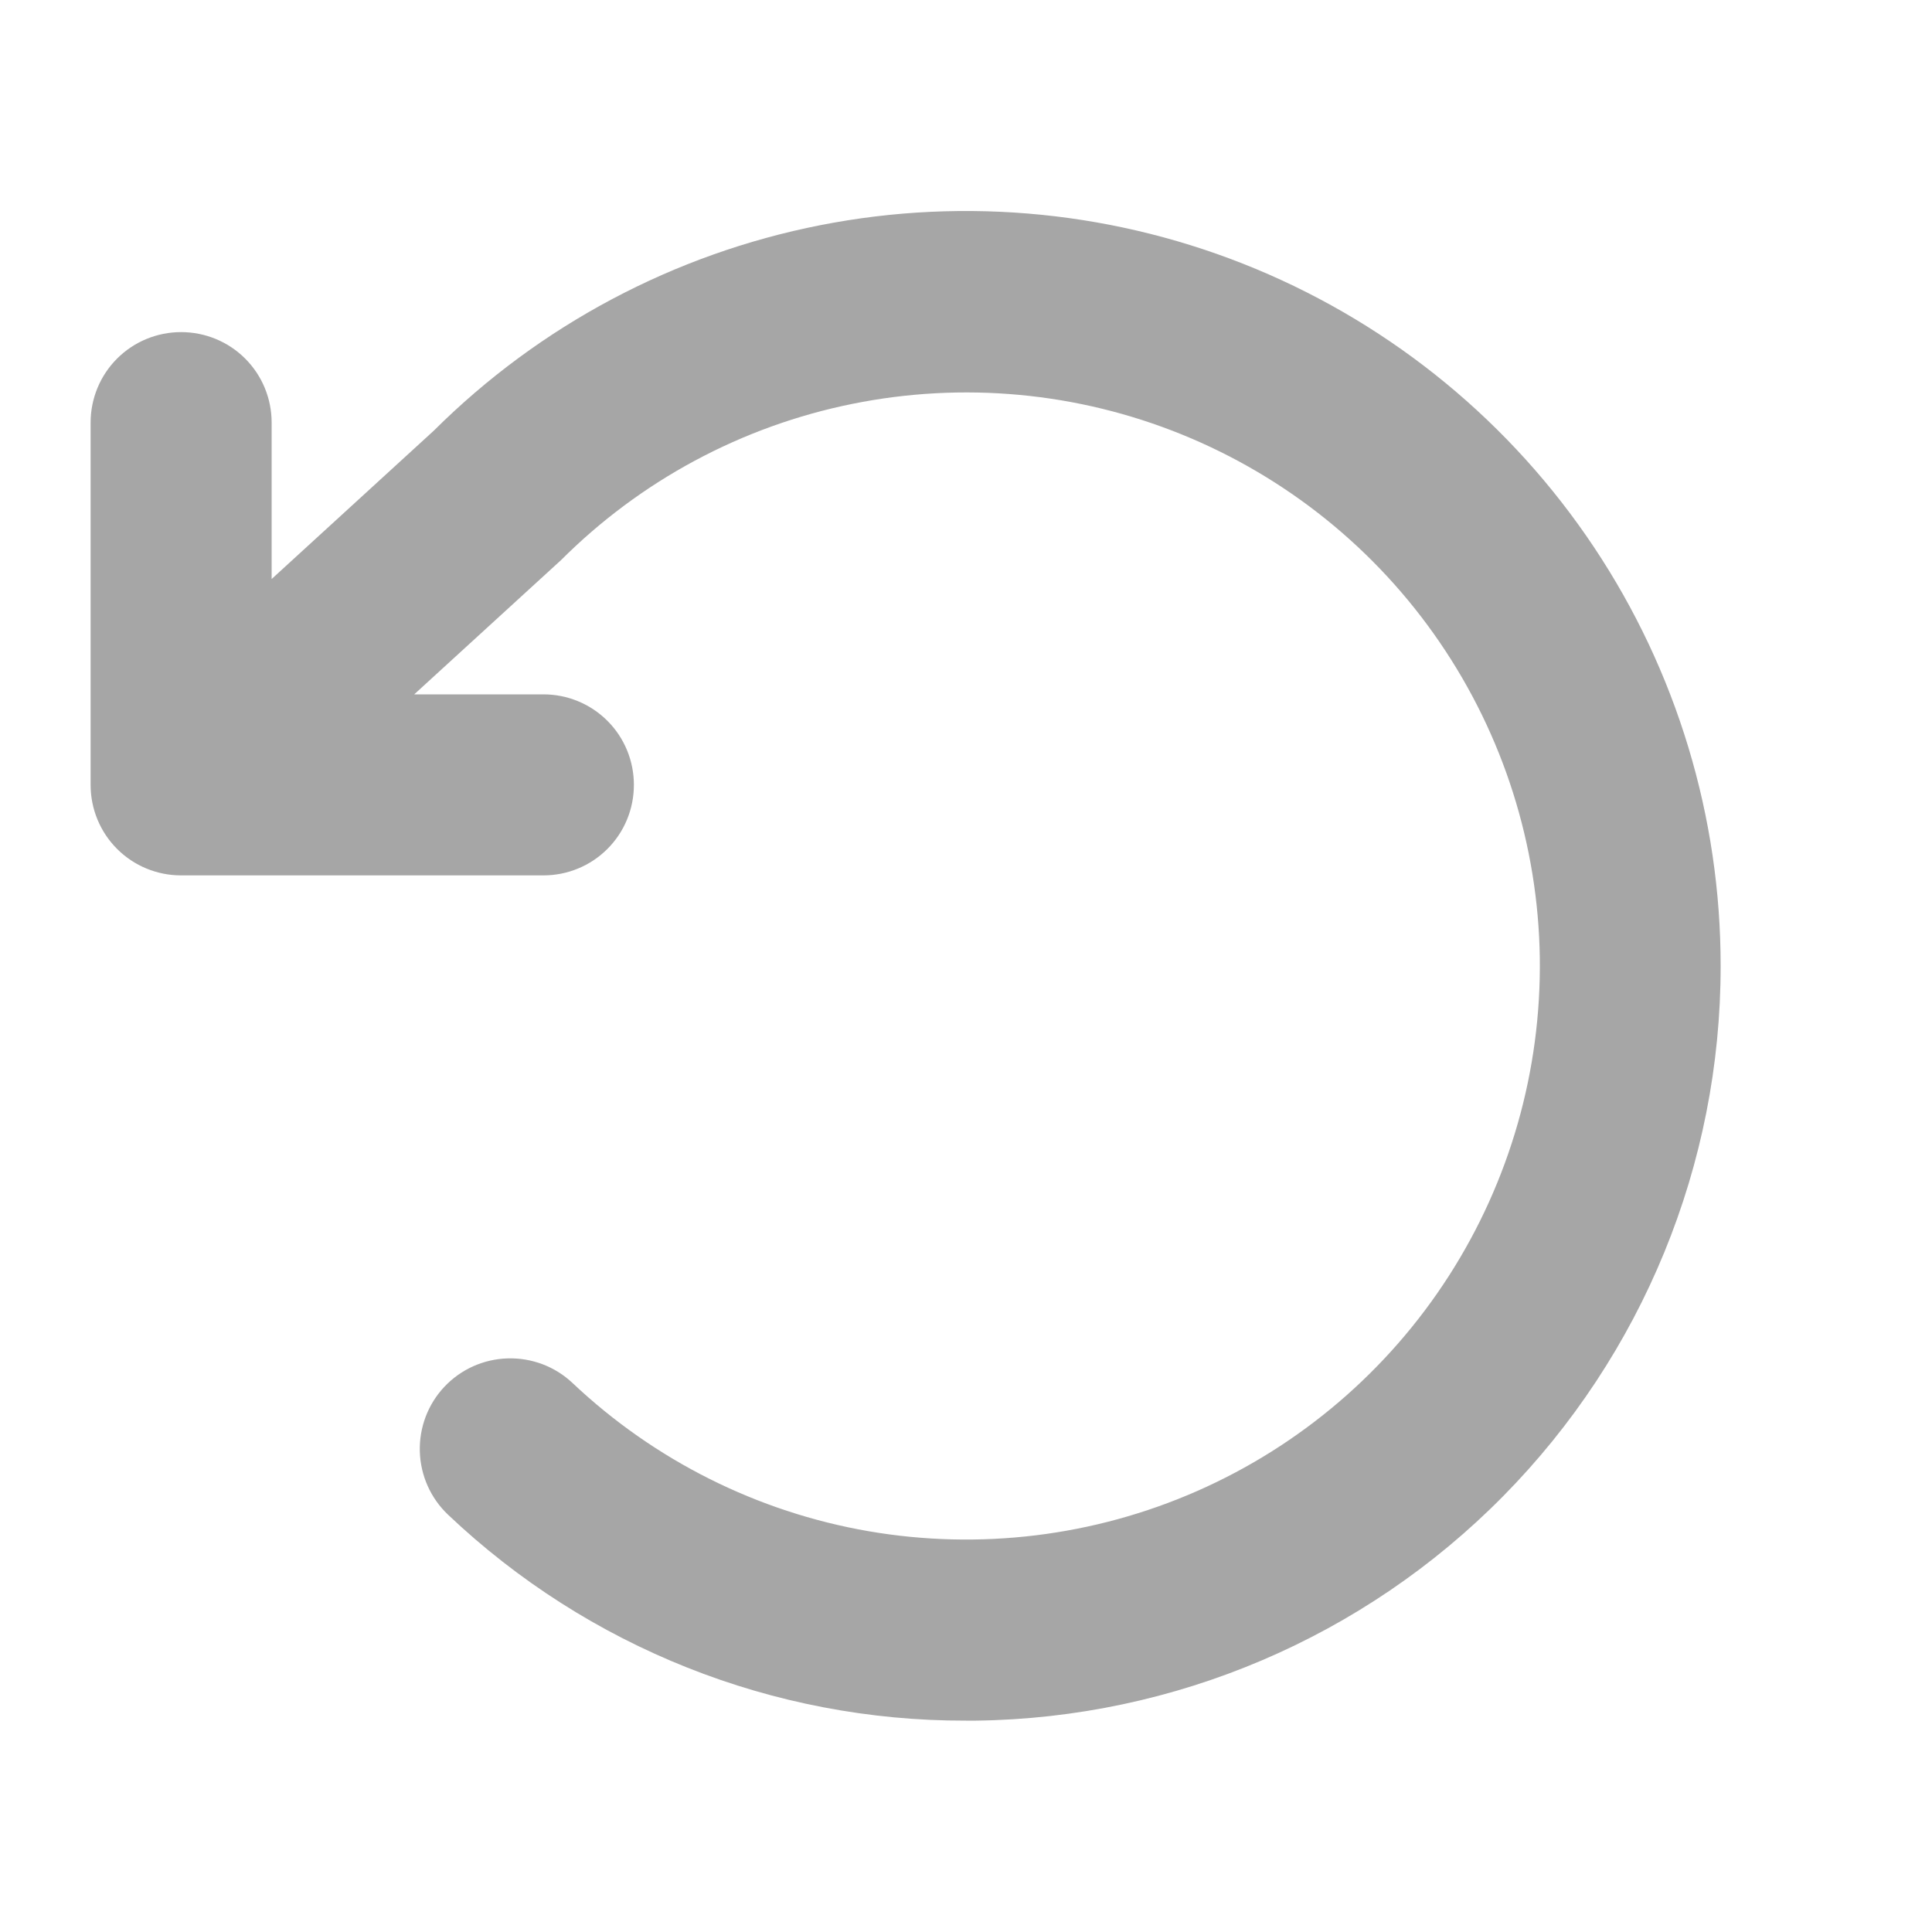
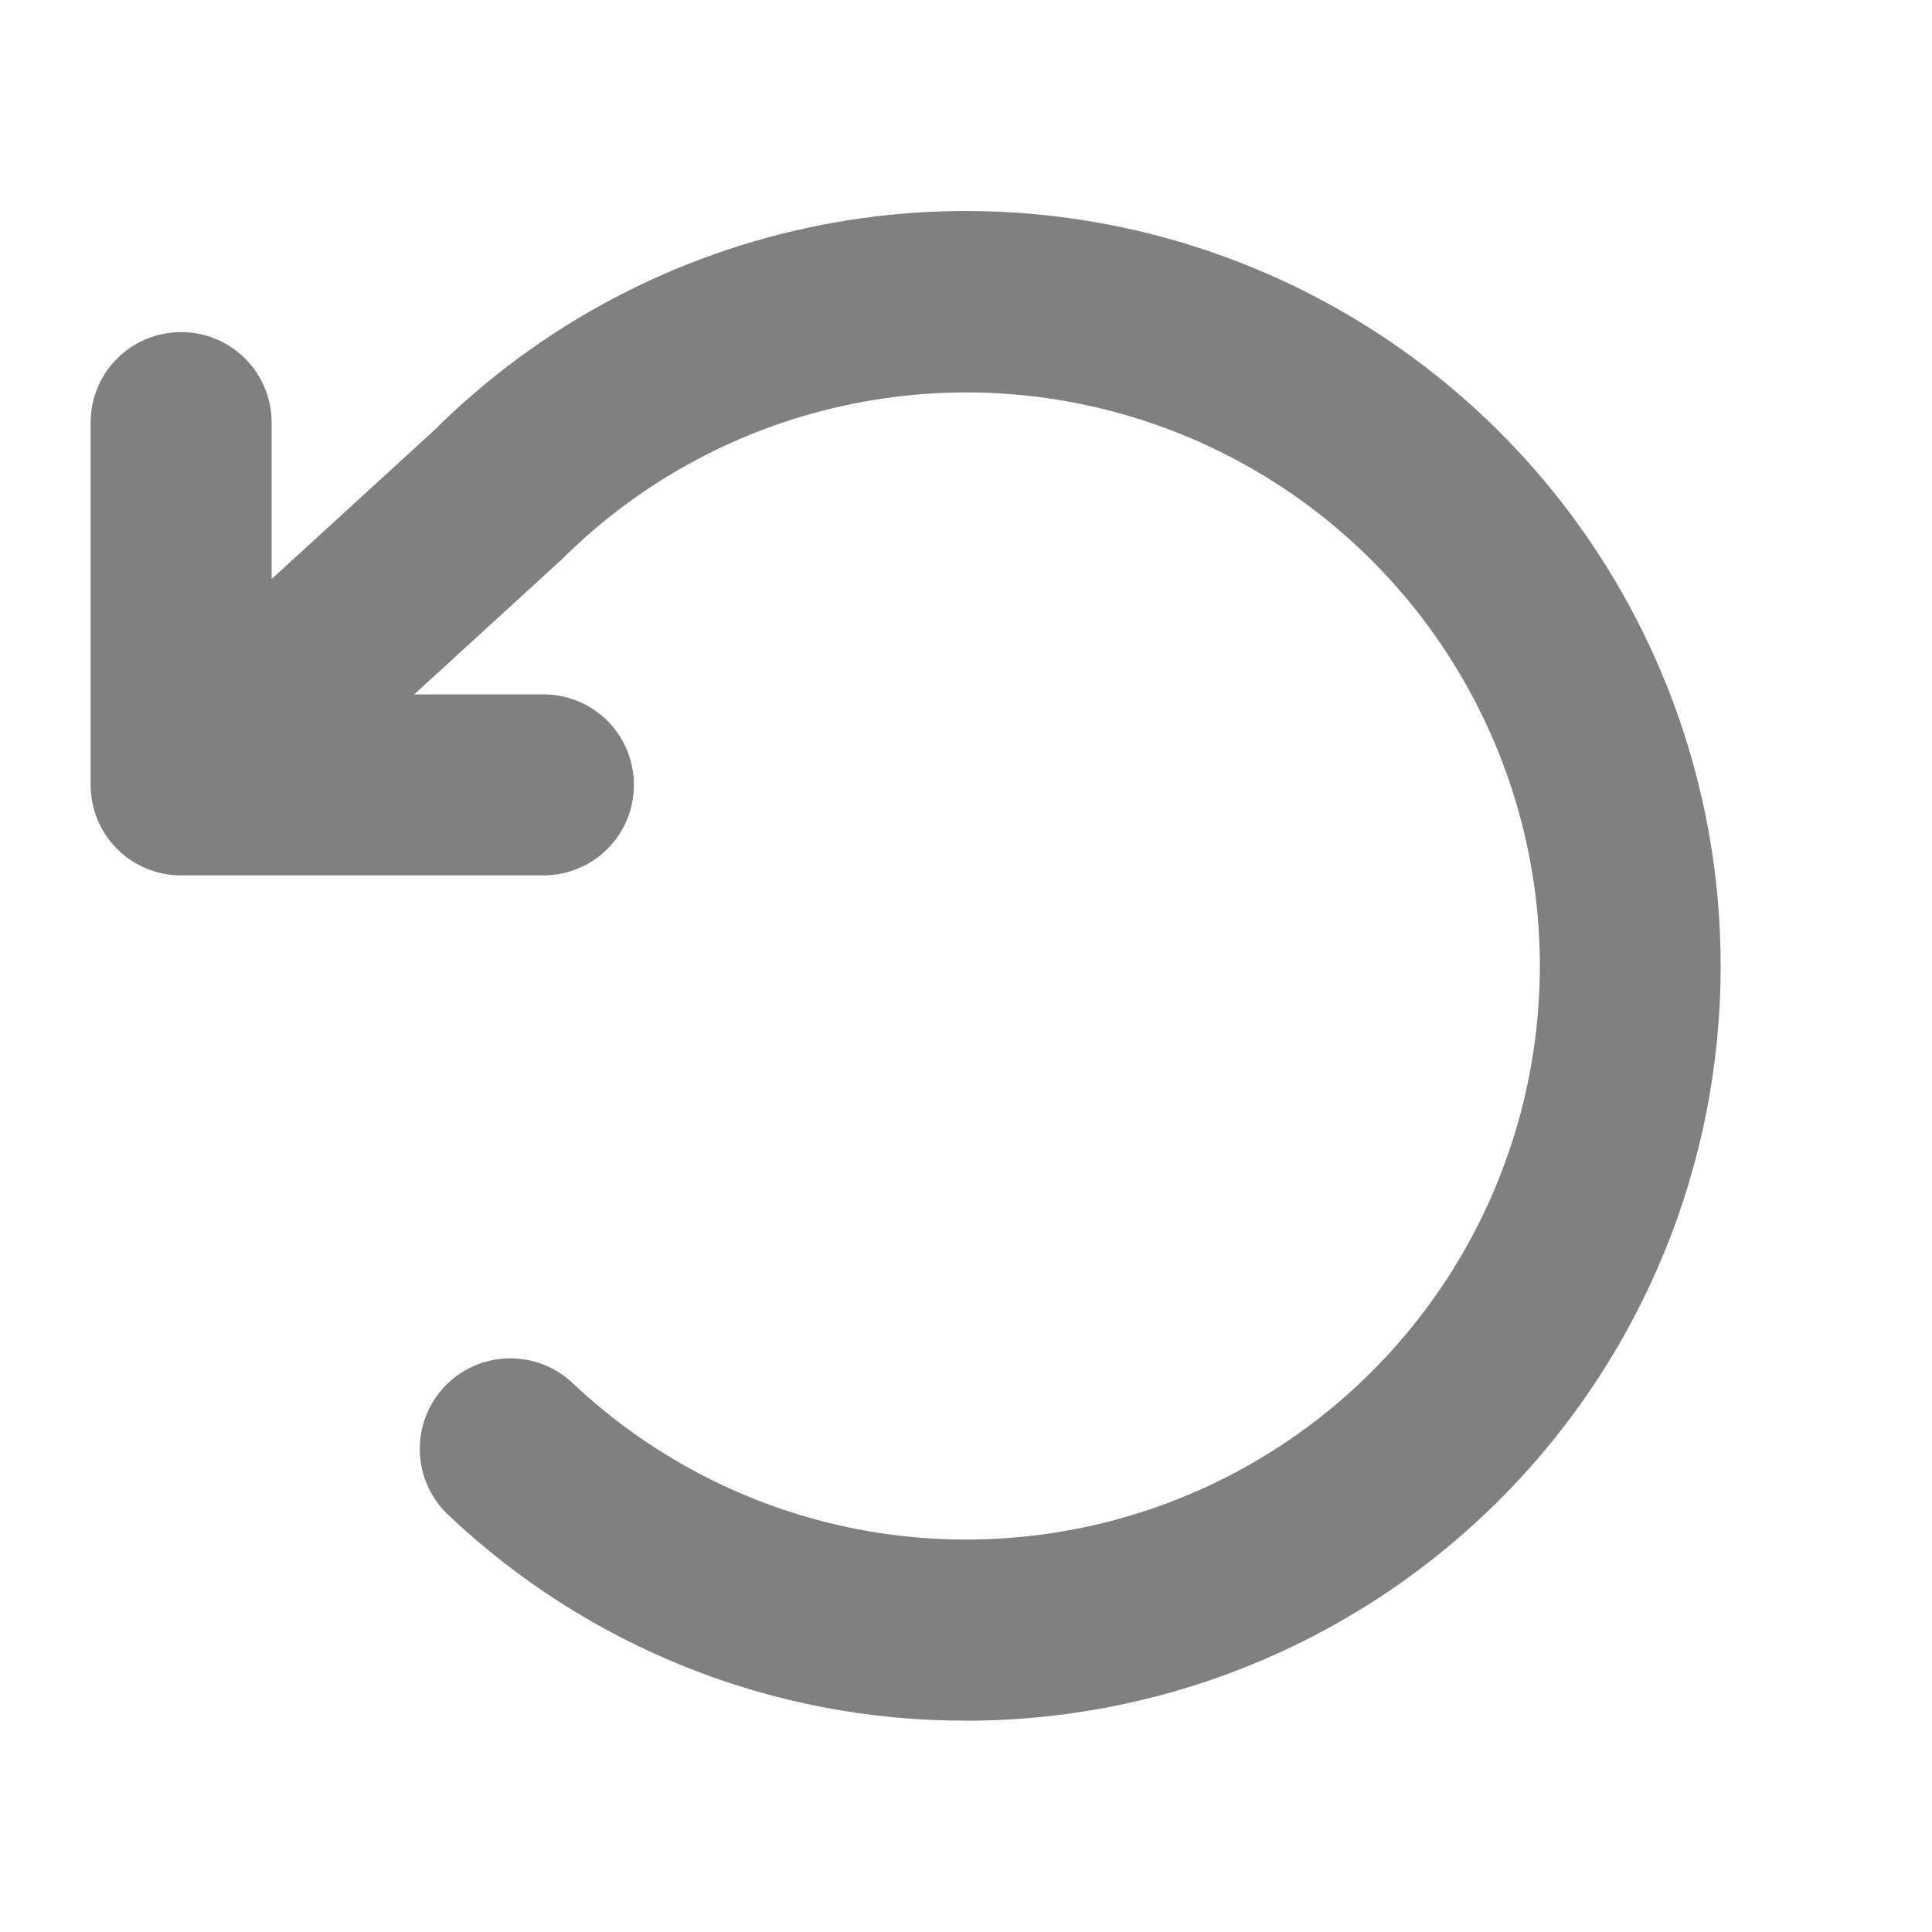
<svg xmlns="http://www.w3.org/2000/svg" width="20" height="20" viewBox="0 0 20 20" fill="none">
-   <path d="M17.812 10C17.813 12.054 17.004 14.025 15.561 15.488C14.119 16.95 12.159 17.785 10.105 17.812H10C8.006 17.817 6.086 17.053 4.639 15.681C4.458 15.51 4.353 15.274 4.346 15.026C4.339 14.777 4.43 14.536 4.601 14.355C4.772 14.174 5.007 14.069 5.256 14.062C5.505 14.055 5.746 14.146 5.927 14.317C6.775 15.118 7.841 15.652 8.991 15.851C10.141 16.049 11.324 15.905 12.393 15.435C13.461 14.965 14.367 14.191 14.998 13.209C15.629 12.227 15.956 11.081 15.94 9.914C15.923 8.747 15.562 7.611 14.903 6.648C14.245 5.685 13.316 4.937 12.235 4.498C11.154 4.059 9.967 3.949 8.823 4.181C7.679 4.412 6.629 4.976 5.804 5.802C5.794 5.812 5.784 5.821 5.773 5.83L4.288 7.188H5.625C5.874 7.188 6.112 7.286 6.288 7.462C6.464 7.638 6.562 7.876 6.562 8.125C6.562 8.374 6.464 8.612 6.288 8.788C6.112 8.964 5.874 9.062 5.625 9.062H1.875C1.626 9.062 1.388 8.964 1.212 8.788C1.036 8.612 0.938 8.374 0.938 8.125V4.375C0.938 4.126 1.036 3.888 1.212 3.712C1.388 3.536 1.626 3.438 1.875 3.438C2.124 3.438 2.362 3.536 2.538 3.712C2.714 3.888 2.812 4.126 2.812 4.375V5.994L4.491 4.458C5.585 3.369 6.977 2.629 8.492 2.331C10.007 2.033 11.576 2.191 13.001 2.784C14.426 3.377 15.644 4.379 16.5 5.663C17.356 6.947 17.813 8.456 17.812 10Z" fill="#A6A6A6" />
+   <path d="M17.812 10C17.813 12.054 17.004 14.025 15.561 15.488C14.119 16.95 12.159 17.785 10.105 17.812H10C8.006 17.817 6.086 17.053 4.639 15.681C4.458 15.51 4.353 15.274 4.346 15.026C4.339 14.777 4.43 14.536 4.601 14.355C4.772 14.174 5.007 14.069 5.256 14.062C5.505 14.055 5.746 14.146 5.927 14.317C6.775 15.118 7.841 15.652 8.991 15.851C10.141 16.049 11.324 15.905 12.393 15.435C13.461 14.965 14.367 14.191 14.998 13.209C15.629 12.227 15.956 11.081 15.94 9.914C15.923 8.747 15.562 7.611 14.903 6.648C14.245 5.685 13.316 4.937 12.235 4.498C11.154 4.059 9.967 3.949 8.823 4.181C7.679 4.412 6.629 4.976 5.804 5.802C5.794 5.812 5.784 5.821 5.773 5.83L4.288 7.188H5.625C5.874 7.188 6.112 7.286 6.288 7.462C6.464 7.638 6.562 7.876 6.562 8.125C6.562 8.374 6.464 8.612 6.288 8.788C6.112 8.964 5.874 9.062 5.625 9.062H1.875C1.626 9.062 1.388 8.964 1.212 8.788C1.036 8.612 0.938 8.374 0.938 8.125V4.375C0.938 4.126 1.036 3.888 1.212 3.712C1.388 3.536 1.626 3.438 1.875 3.438C2.124 3.438 2.362 3.536 2.538 3.712C2.714 3.888 2.812 4.126 2.812 4.375V5.994L4.491 4.458C5.585 3.369 6.977 2.629 8.492 2.331C10.007 2.033 11.576 2.191 13.001 2.784C14.426 3.377 15.644 4.379 16.5 5.663C17.356 6.947 17.813 8.456 17.812 10Z" fill="#808080" />
</svg>
